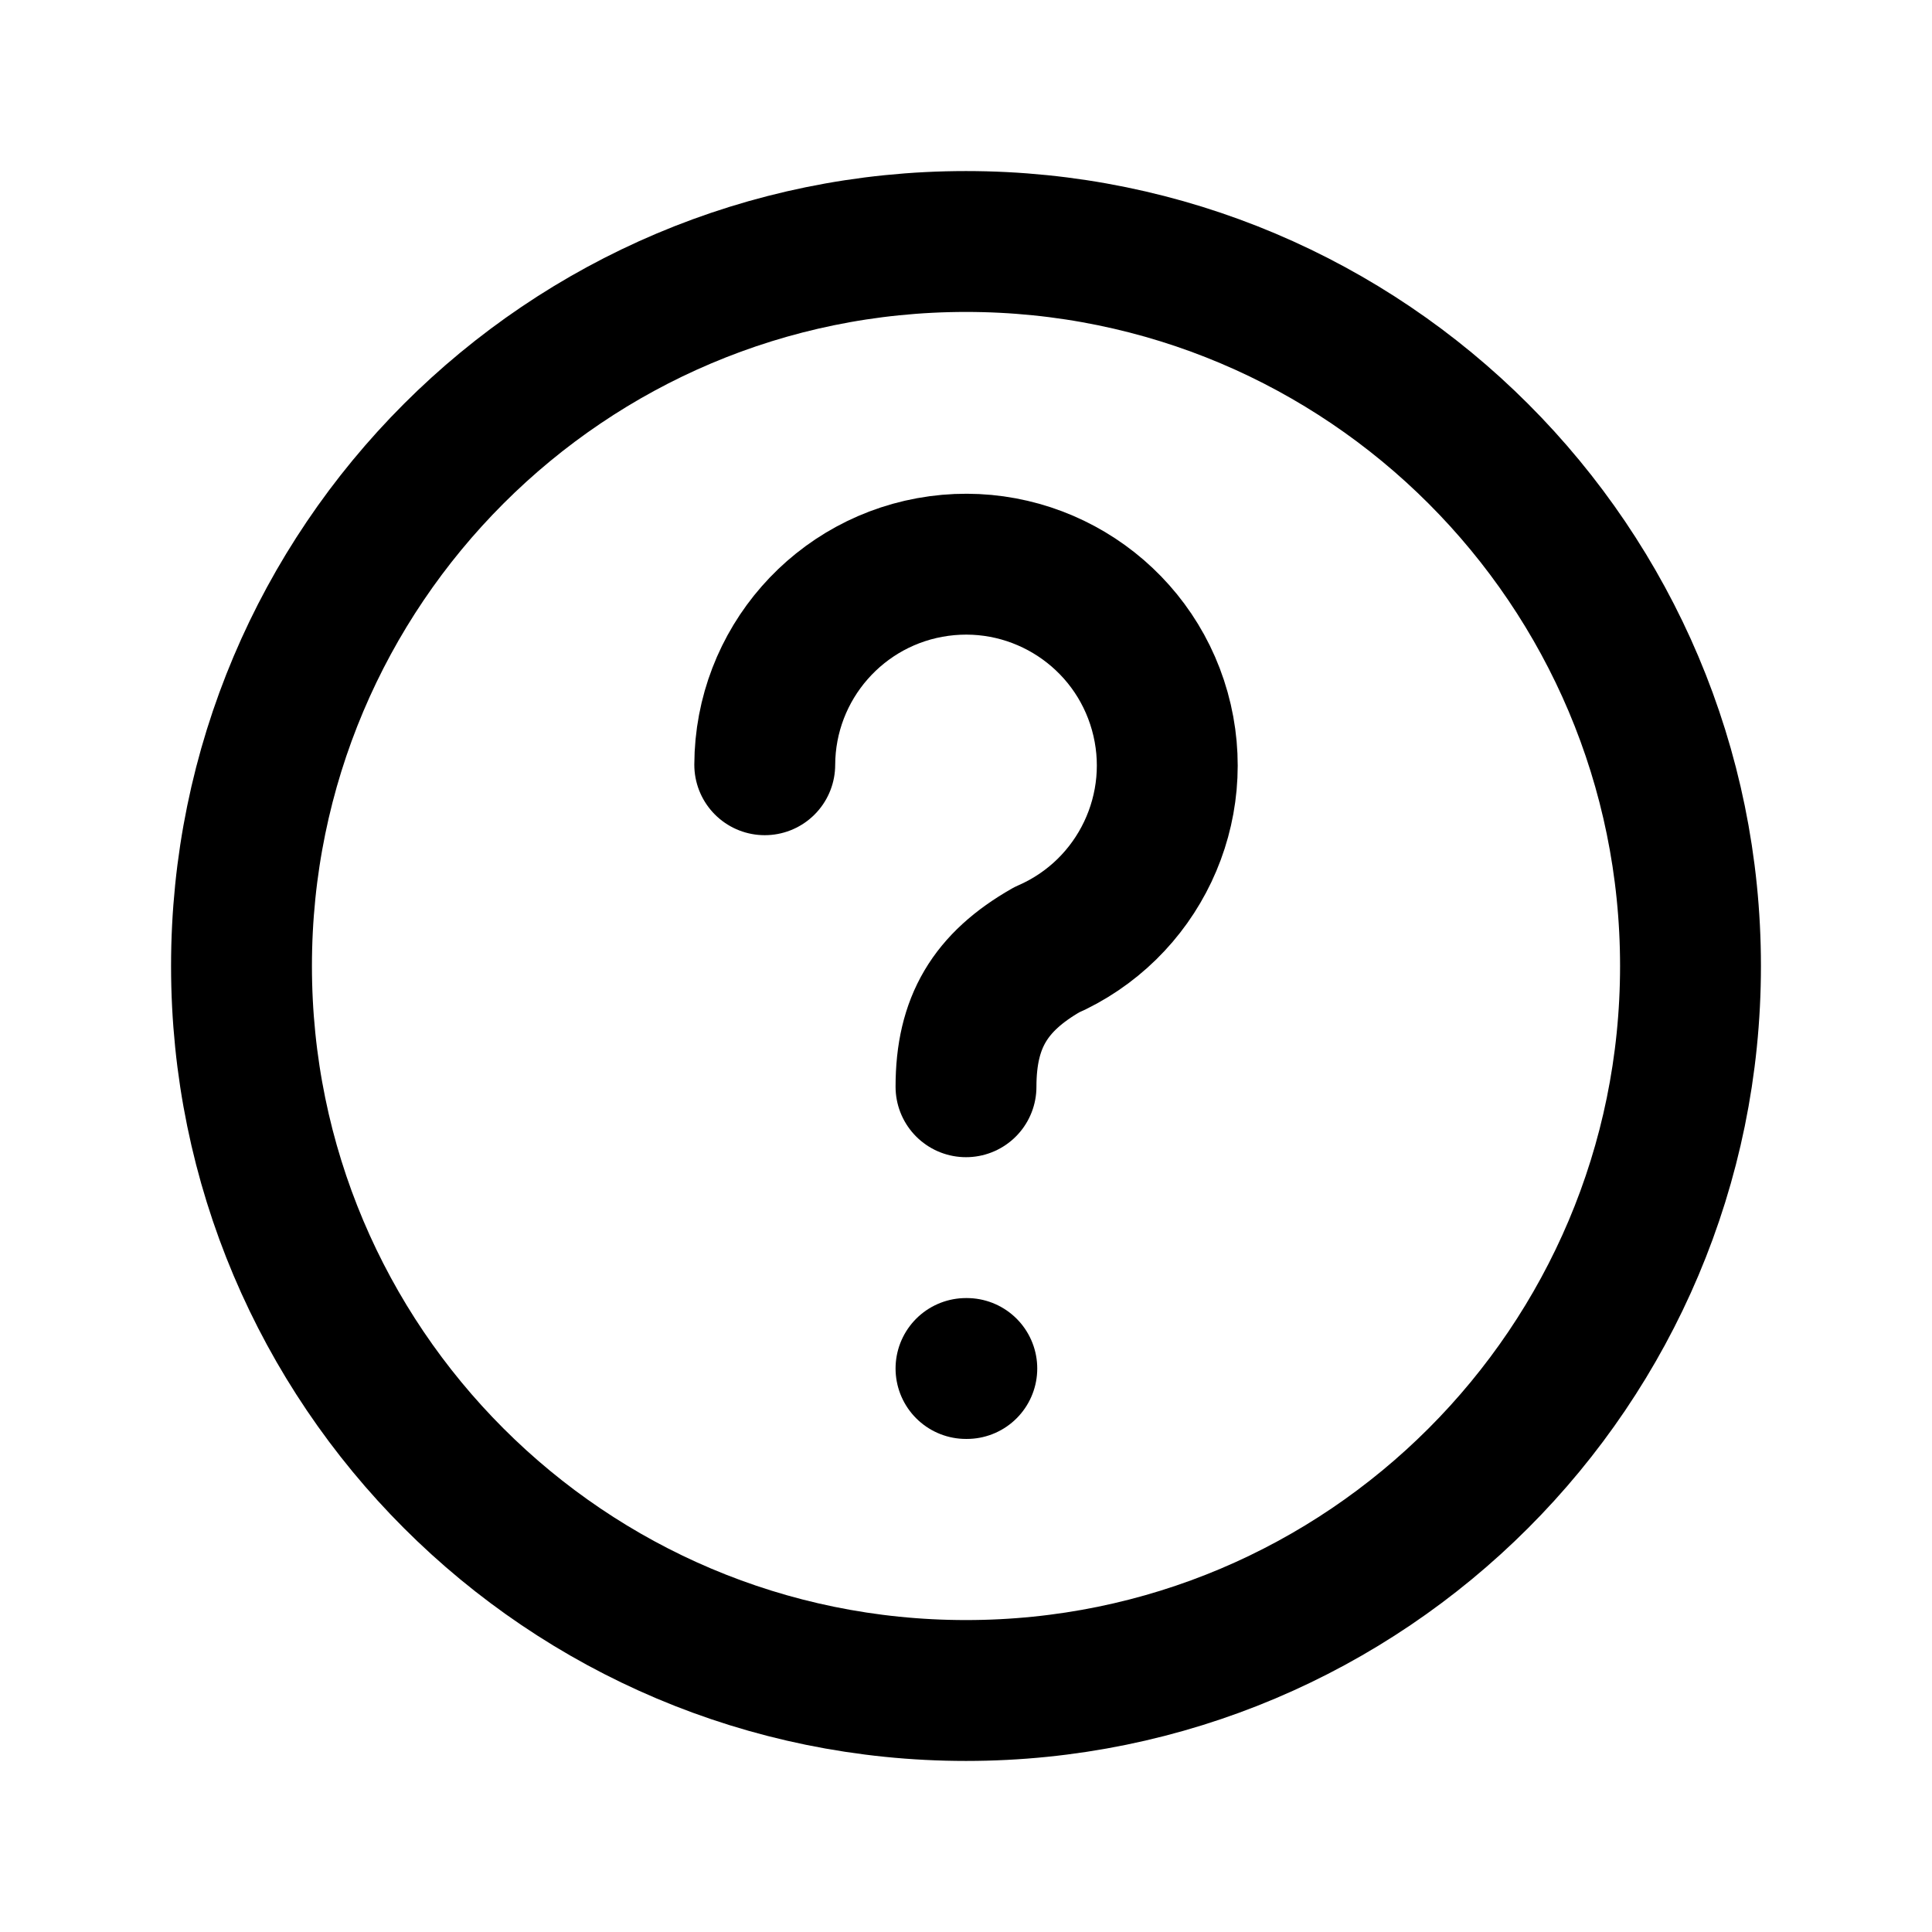
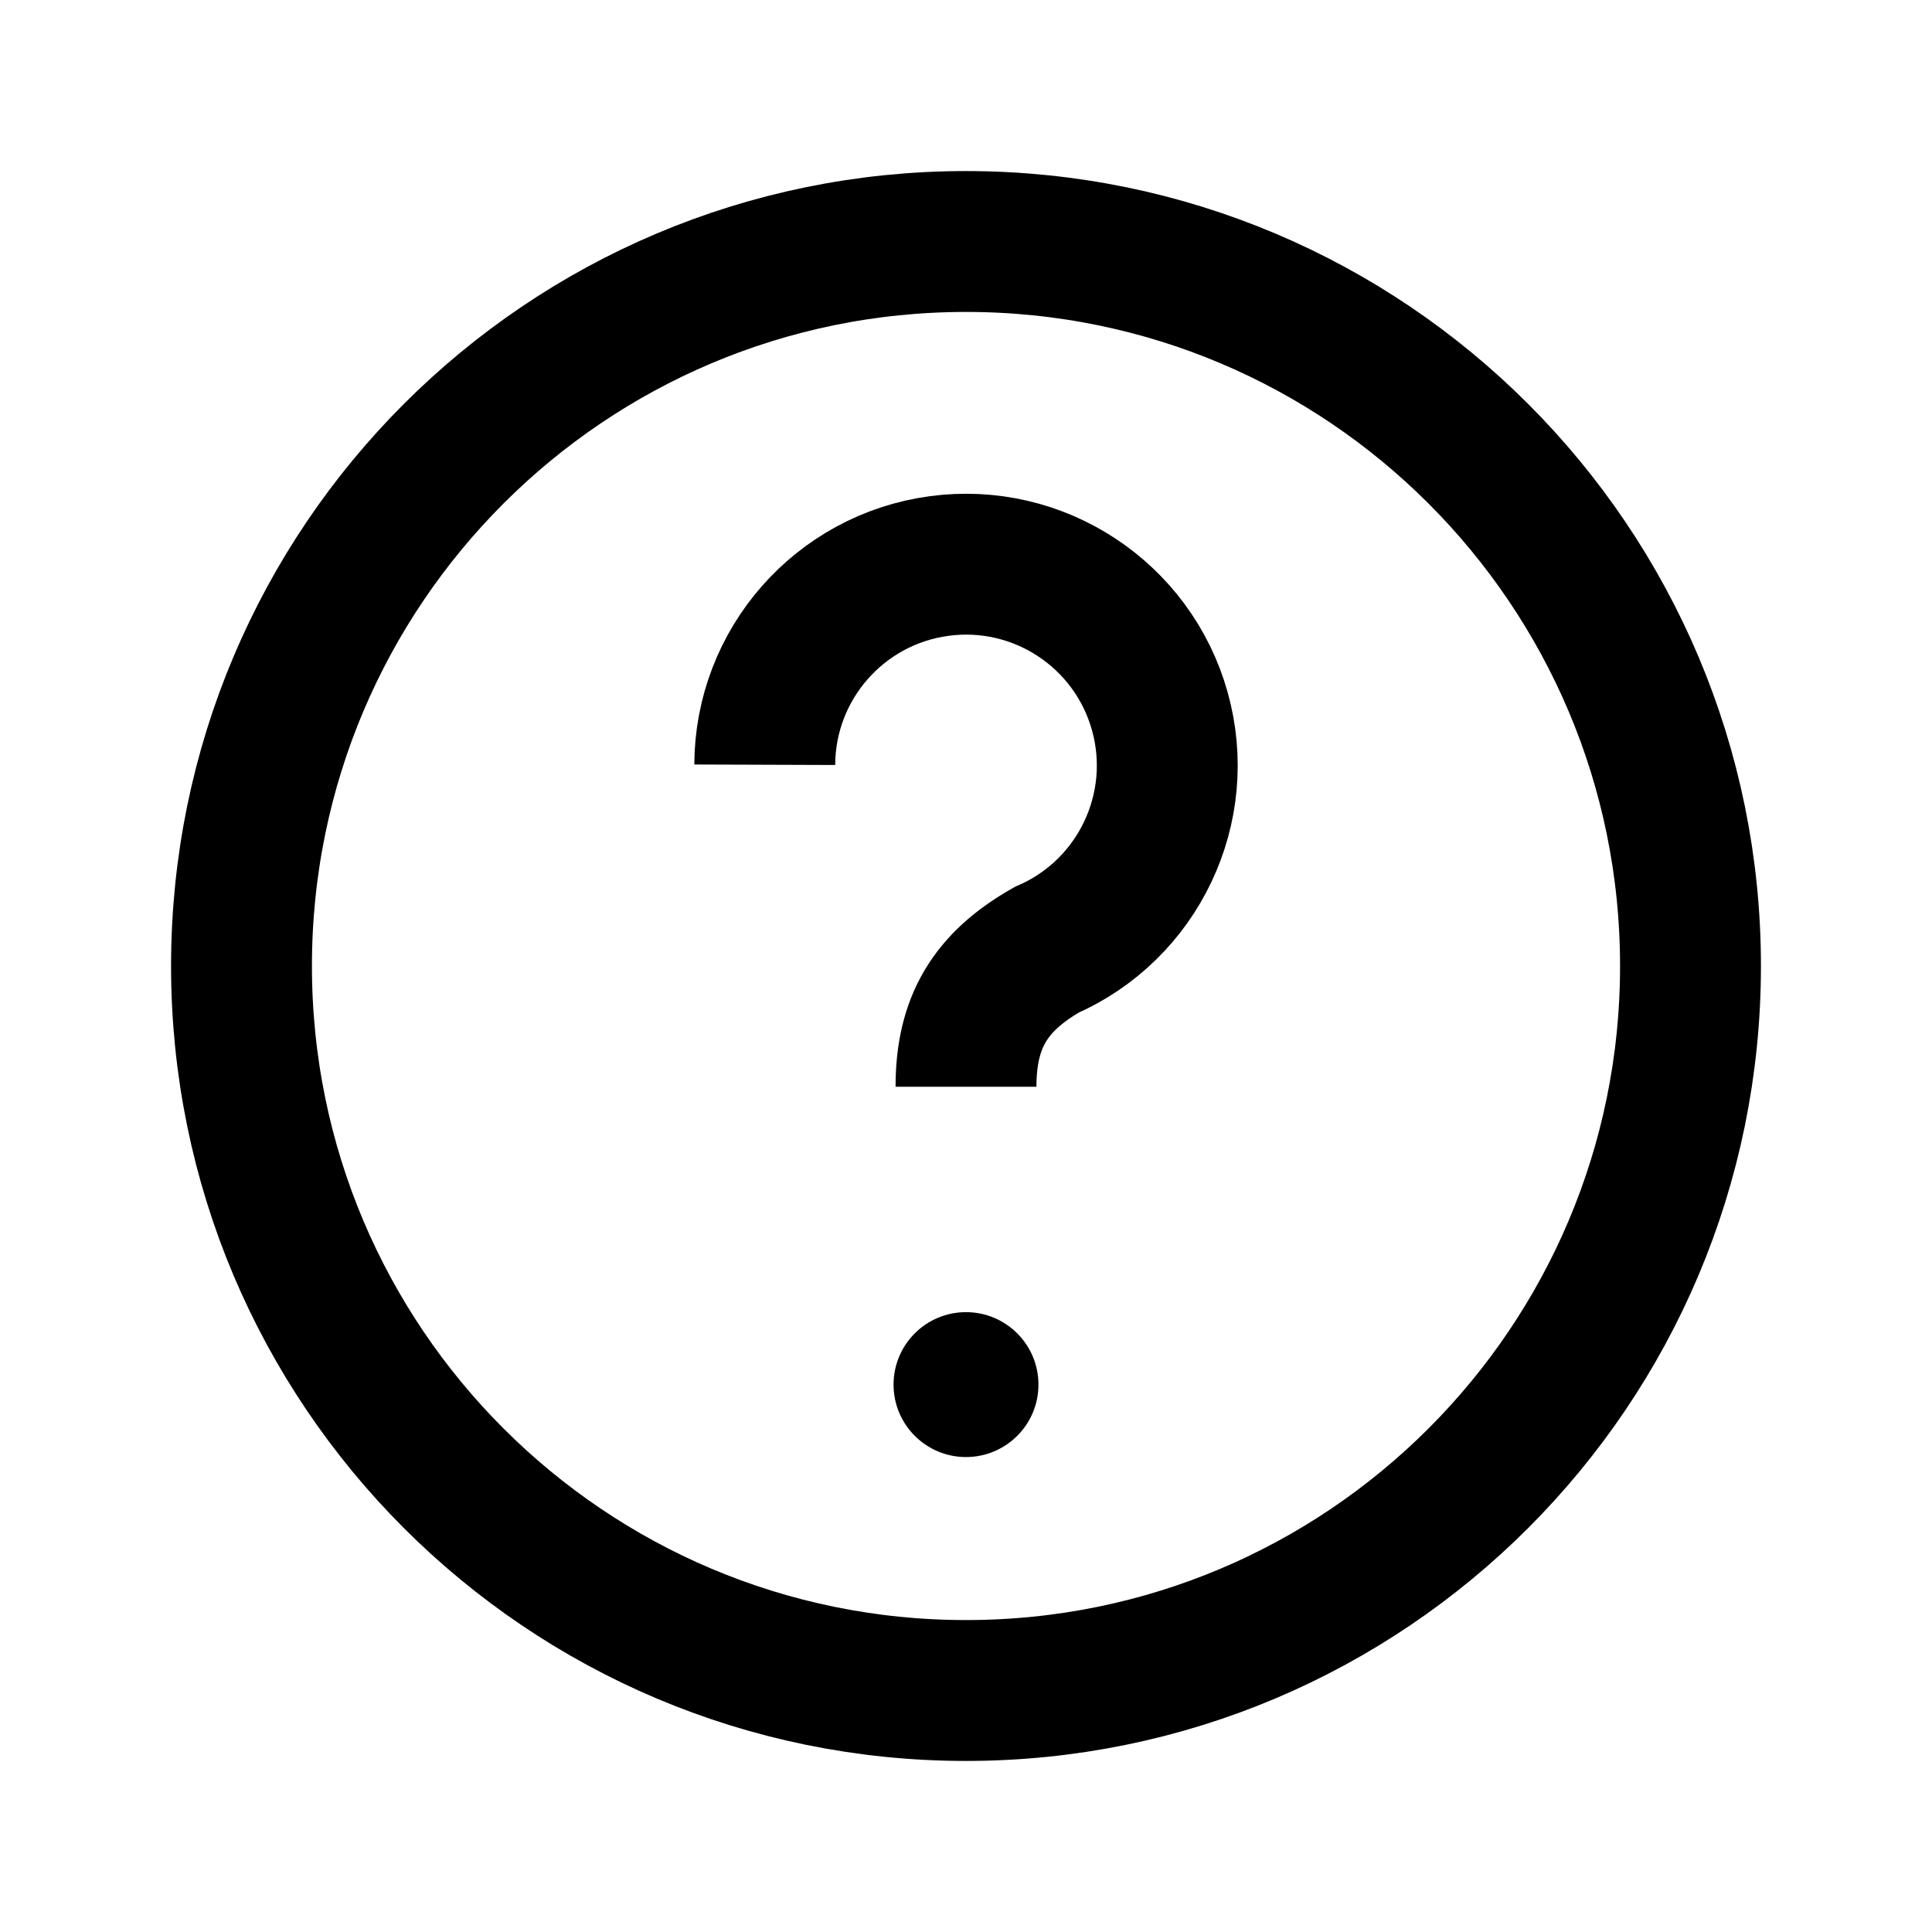
- <svg xmlns="http://www.w3.org/2000/svg" viewBox="0 0 24 24" fill="none" stroke="currentColor" stroke-width="1.75" stroke-linecap="round" stroke-linejoin="round">
+ <svg xmlns="http://www.w3.org/2000/svg" viewBox="0 0 24 24" fill="none" stroke="currentColor" stroke-width="1.75" stroke-linecap="butt" stroke-linejoin="miter">
  <circle cx="12" cy="12" r="9" />
-   <path d="M9.5 9.5a2.5 2.5 0 1 1 3.5 2.3c-.7.4-1 .9-1 1.7M12 17h.01" />
+   <path d="M9.5 9.5a2.5 2.5 0 1 1 3.5 2.3c-.7.4-1 .9-1 1.7" />
+   <circle cx="12" cy="17.2" r="0.9" fill="currentColor" stroke="none" />
</svg>
